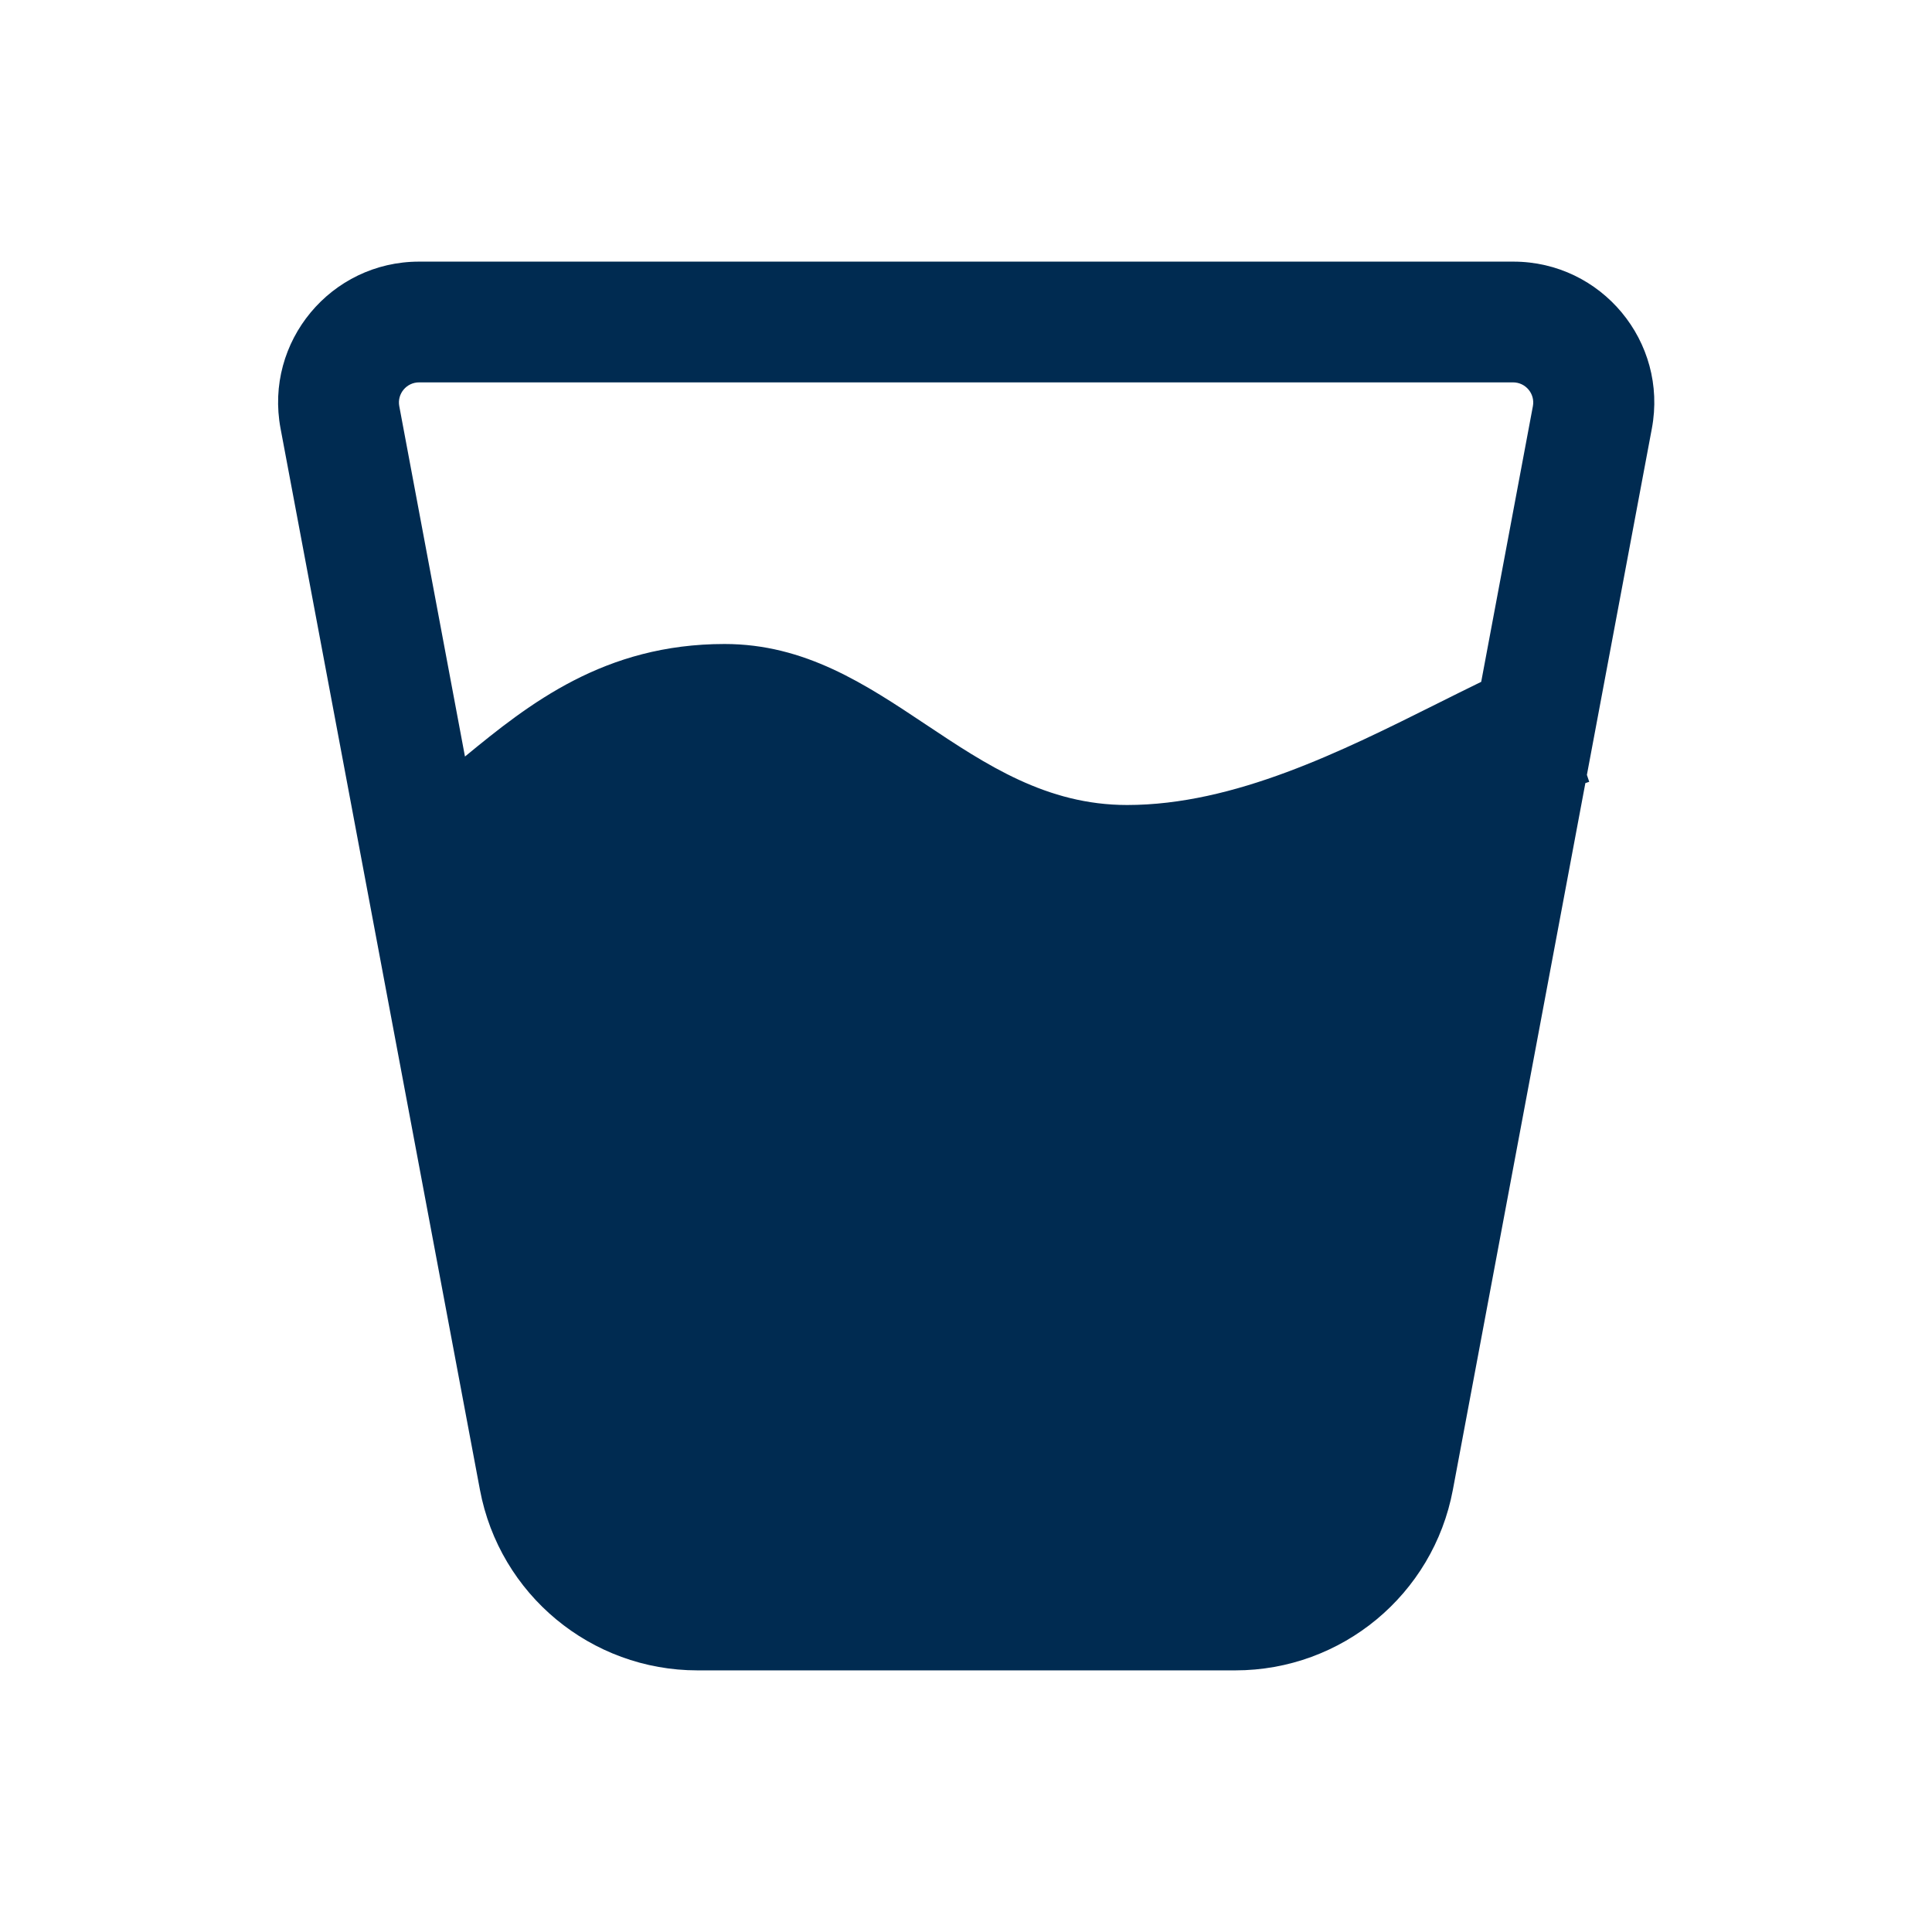
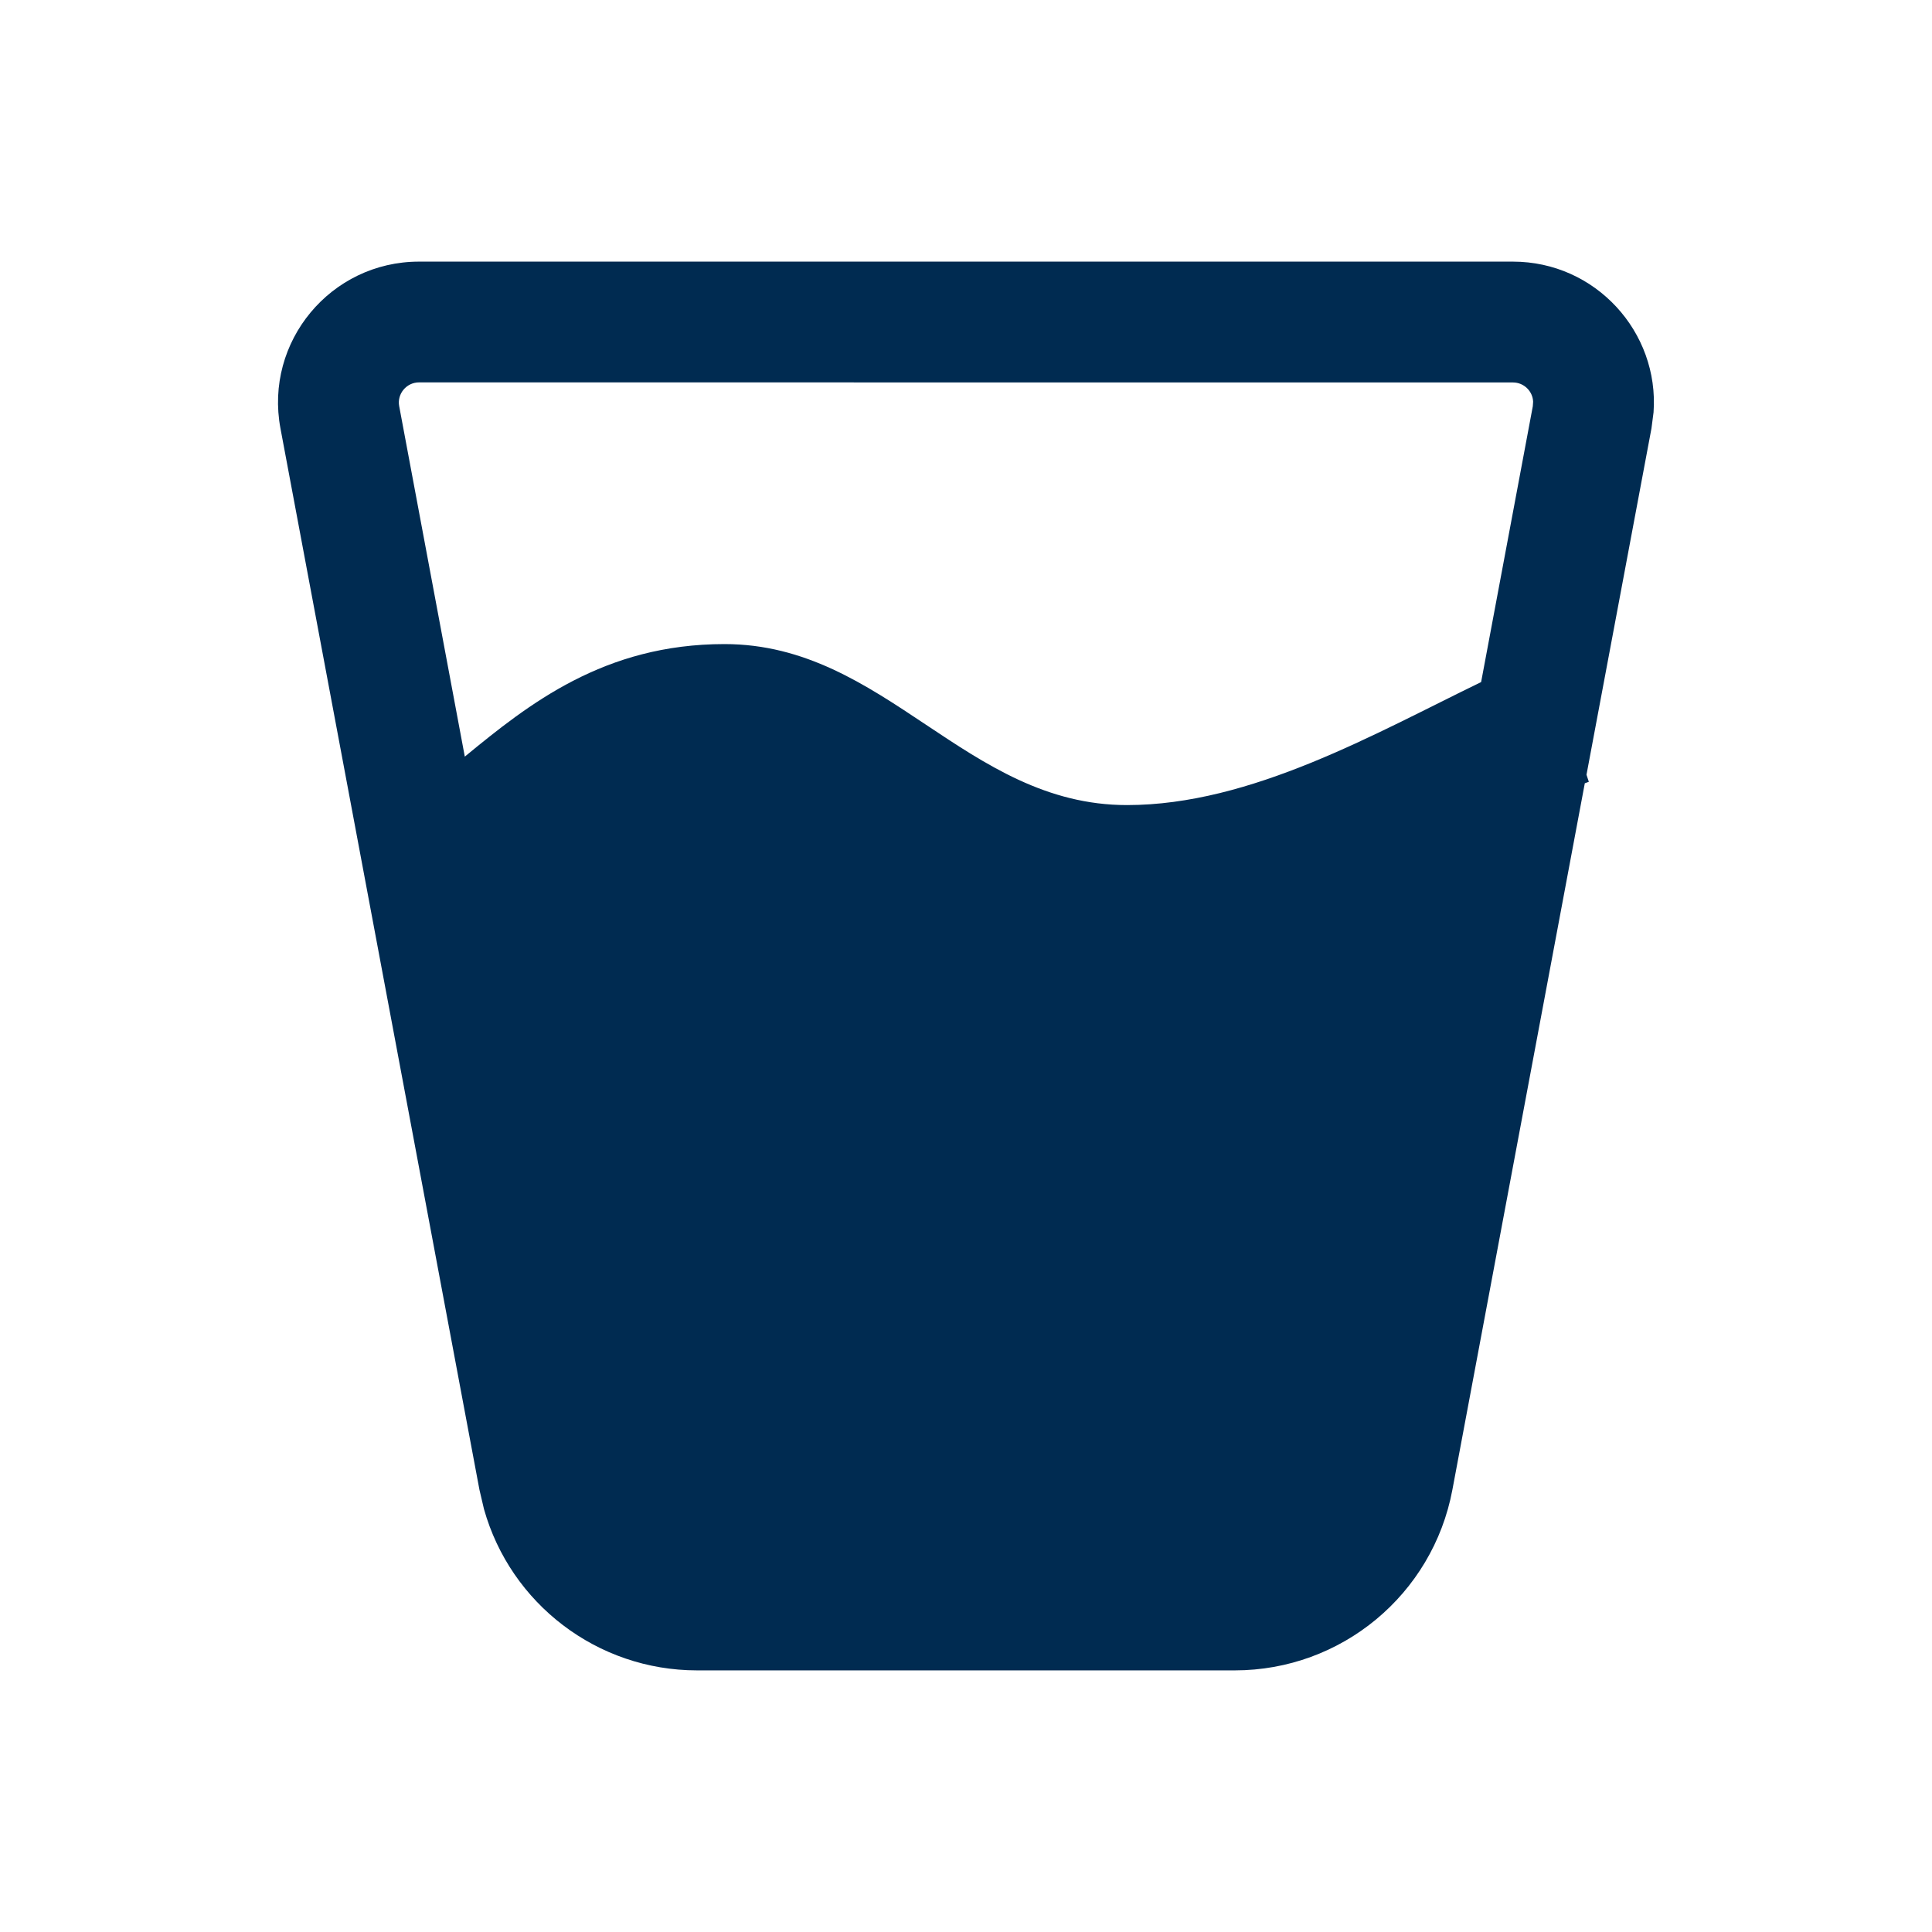
<svg xmlns="http://www.w3.org/2000/svg" width="24" height="24" viewBox="0 0 24 24" fill="none">
-   <path fill-rule="evenodd" clip-rule="evenodd" d="M3.485,5.322c-0.202,-1.078 0.626,-2.072 1.721,-2.072h0.03h0.03h0.03h0.03h0.03h0.03h0.03h0.03h0.03h0.03h0.03h0.03h0.03h0.029h0.029h0.029h0.029h0.029h0.029h0.029h0.029h0.029h0.029h0.029h0.029h0.029h0.029h0.029h0.029h0.029h0.029h0.029h0.029h0.029h0.029h0.029h0.029h0.029h0.029h0.029h0.029h0.028h0.028h0.028h0.028h0.028h0.028h0.028h0.028h0.028h0.028h0.028h0.028h0.028h0.028h0.028h0.028h0.028h0.028h0.028h0.028h0.028h0.028h0.028h0.028h0.028h0.028h0.028h0.028h0.028h0.028h0.028h0.027h0.027h0.027h0.027h0.027h0.027h0.027h0.027h0.027h0.027h0.027h0.027h0.027h0.027h0.027h0.027h0.027h0.027h0.027h0.027h0.027h0.027h0.027h0.027h0.027h0.027h0.027h0.027h0.027h0.027h0.027h0.027h0.027h0.027h0.027h0.027h0.027h0.027h0.026h0.026h0.026h0.026h0.026h0.026h0.026h0.026h0.026h0.026h0.026h0.026h0.026h0.026h0.026h0.026h0.026h0.026h0.026h0.026h0.026h0.026h0.026h0.026h0.026h0.026h0.026h0.026h0.026h0.026h0.026h0.026h0.026h0.026h0.026h0.026h0.026h0.026h0.026h0.026h0.026h0.026h0.026h0.026h0.026h0.026h0.026h0.026h0.026h0.026h0.026h0.026h0.025h0.025h0.025h0.025h0.025h0.025h0.025h0.025h0.025h0.025h0.025h0.025h0.025h0.025h0.025h0.025h0.025h0.025h0.025h0.025h0.025h0.025h0.025h0.025h0.025h0.025h0.025h0.025h0.025h0.025h0.025h0.025h0.025h0.025h0.025h0.025h0.025h0.025h0.025h0.025h0.025h0.025h0.025h0.025h0.025h0.025h0.025h0.025h0.025h0.025h0.025h0.025h0.025h0.025h0.025h0.025h0.025h0.025h0.025h0.025h0.025h0.025h0.025h0.025h0.025h0.025h0.025h0.025h0.025h0.025h0.025h0.025h0.025h0.025h0.025h0.025h0.025h0.025h0.025h0.025h0.025h0.025h0.025h0.025h0.025h0.025h0.025h0.025h0.025h0.025h0.025h0.025h0.025h0.025h0.025h0.025h0.025h0.025h0.025h0.025h0.025h0.025h0.025h0.025h0.025h0.025h0.025h0.025h0.025h0.025h0.025h0.025h0.025h0.025h0.025h0.025h0.025h0.025h0.025h0.025h0.025h0.025h0.025h0.025h0.025h0.025h0.025h0.025h0.025h0.025h0.025h0.025h0.025h0.025h0.025h0.025h0.025h0.025h0.025h0.025h0.025h0.025h0.025h0.025h0.025h0.025h0.025h0.025h0.025h0.025h0.025h0.025h0.025h0.025h0.025h0.025h0.025h0.025h0.025h0.025h0.025h0.025h0.025h0.025h0.025h0.025h0.025h0.025h0.025h0.025h0.025h0.025h0.025h0.025h0.025h0.025h0.025h0.025h0.025h0.025h0.025h0.025h0.025h0.025h0.025h0.025h0.025h0.025h0.025h0.025h0.026h0.025h0.026h0.026h0.026h0.026h0.026h0.026h0.026h0.026h0.026h0.026h0.026h0.026h0.026h0.026h0.026h0.026h0.026h0.026h0.026h0.026h0.026h0.026h0.026h0.026h0.026h0.026h0.026h0.026h0.026h0.026h0.026h0.026h0.026h0.026h0.026h0.026h0.026h0.026h0.026h0.026h0.026h0.026h0.026h0.026h0.026h0.026h0.026h0.026h0.026h0.027h0.026h0.027h0.027h0.027h0.027h0.027h0.027h0.027h0.027h0.027h0.027h0.027h0.027h0.027h0.027h0.027h0.027h0.027h0.027h0.027h0.027h0.027h0.027h0.027h0.027h0.027h0.027h0.027h0.027h0.027h0.027h0.027h0.027h0.028h0.027h0.028h0.028h0.028h0.028h0.028h0.028h0.028h0.028h0.028h0.028h0.028h0.028h0.028h0.028h0.028h0.028h0.028h0.028h0.028h0.028h0.028h0.028h0.028h0.028h0.028h0.028h0.028h0.028h0.028h0.028h0.028h0.029h0.029h0.029h0.029h0.029h0.029h0.029h0.029h0.029h0.029h0.029h0.029h0.029h0.029h0.029h0.029h0.029h0.029h0.029h0.029h0.029h0.029h0.029h0.029h0.029h0.029h0.029h0.029h0.029h0.029h0.03h0.03h0.03h0.03h0.03h0.03h0.03h0.03h0.03h0.03h0.03h0.03c1.095,0 1.923,0.995 1.721,2.073l-0.807,4.303l0.029,0.086c-0.016,0.005 -0.032,0.011 -0.048,0.016l-1.646,8.779c-0.244,1.301 -1.38,2.243 -2.703,2.243h-6.68c-1.323,0 -2.459,-0.943 -2.703,-2.243zM5.206,4.75c-0.157,0 -0.275,0.143 -0.246,0.296l0.816,4.352c0.795,-0.654 1.731,-1.398 3.225,-1.398c1,0 1.75,0.5 2.5,1c0.75,0.5 1.5,1 2.5,1c1.333,0 2.667,-0.667 3.852,-1.259c0.186,-0.093 0.369,-0.184 0.547,-0.271l0.642,-3.424c0.029,-0.153 -0.089,-0.296 -0.246,-0.296h-0.03h-0.03h-0.03h-0.03h-0.03h-0.03h-0.03h-0.03h-0.03h-0.03h-0.03h-0.03h-0.029h-0.029h-0.029h-0.029h-0.029h-0.029h-0.029h-0.029h-0.029h-0.029h-0.029h-0.029h-0.029h-0.029h-0.029h-0.029h-0.029h-0.029h-0.029h-0.029h-0.029h-0.029h-0.029h-0.029h-0.029h-0.029h-0.029h-0.029h-0.029h-0.029h-0.028h-0.028h-0.028h-0.028h-0.028h-0.028h-0.028h-0.028h-0.028h-0.028h-0.028h-0.028h-0.028h-0.028h-0.028h-0.028h-0.028h-0.028h-0.028h-0.028h-0.028h-0.028h-0.028h-0.028h-0.028h-0.028h-0.028h-0.028h-0.028h-0.028h-0.028h-0.027h-0.028h-0.027h-0.027h-0.027h-0.027h-0.027h-0.027h-0.027h-0.027h-0.027h-0.027h-0.027h-0.027h-0.027h-0.027h-0.027h-0.027h-0.027h-0.027h-0.027h-0.027h-0.027h-0.027h-0.027h-0.027h-0.027h-0.027h-0.027h-0.027h-0.027h-0.027h-0.027h-0.027h-0.026h-0.027h-0.026h-0.026h-0.026h-0.026h-0.026h-0.026h-0.026h-0.026h-0.026h-0.026h-0.026h-0.026h-0.026h-0.026h-0.026h-0.026h-0.026h-0.026h-0.026h-0.026h-0.026h-0.026h-0.026h-0.026h-0.026h-0.026h-0.026h-0.026h-0.026h-0.026h-0.026h-0.026h-0.026h-0.026h-0.026h-0.026h-0.026h-0.026h-0.026h-0.026h-0.026h-0.026h-0.026h-0.026h-0.026h-0.026h-0.026h-0.026h-0.026h-0.025h-0.026h-0.025h-0.025h-0.025h-0.025h-0.025h-0.025h-0.025h-0.025h-0.025h-0.025h-0.025h-0.025h-0.025h-0.025h-0.025h-0.025h-0.025h-0.025h-0.025h-0.025h-0.025h-0.025h-0.025h-0.025h-0.025h-0.025h-0.025h-0.025h-0.025h-0.025h-0.025h-0.025h-0.025h-0.025h-0.025h-0.025h-0.025h-0.025h-0.025h-0.025h-0.025h-0.025h-0.025h-0.025h-0.025h-0.025h-0.025h-0.025h-0.025h-0.025h-0.025h-0.025h-0.025h-0.025h-0.025h-0.025h-0.025h-0.025h-0.025h-0.025h-0.025h-0.025h-0.025h-0.025h-0.025h-0.025h-0.025h-0.025h-0.025h-0.025h-0.025h-0.025h-0.025h-0.025h-0.025h-0.025h-0.025h-0.025h-0.025h-0.025h-0.025h-0.025h-0.025h-0.025h-0.025h-0.025h-0.025h-0.025h-0.025h-0.025h-0.025h-0.025h-0.025h-0.025h-0.025h-0.025h-0.025h-0.025h-0.025h-0.025h-0.025h-0.025h-0.025h-0.025h-0.025h-0.025h-0.025h-0.025h-0.025h-0.025h-0.025h-0.025h-0.025h-0.025h-0.025h-0.025h-0.025h-0.025h-0.025h-0.025h-0.025h-0.025h-0.025h-0.025h-0.025h-0.025h-0.025h-0.025h-0.025h-0.025h-0.025h-0.025h-0.025h-0.025h-0.025h-0.025h-0.025h-0.025h-0.025h-0.025h-0.025h-0.025h-0.025h-0.025h-0.025h-0.025h-0.025h-0.025h-0.025h-0.025h-0.025h-0.025h-0.025h-0.025h-0.025h-0.025h-0.025h-0.025h-0.025h-0.025h-0.025h-0.025h-0.025h-0.025h-0.025h-0.025h-0.025h-0.025h-0.025h-0.025h-0.025h-0.025h-0.025h-0.025h-0.025h-0.025h-0.025h-0.025h-0.025h-0.025h-0.025h-0.025h-0.025h-0.025h-0.025h-0.025h-0.025h-0.025h-0.025h-0.025h-0.026h-0.026h-0.026h-0.026h-0.026h-0.026h-0.026h-0.026h-0.026h-0.026h-0.026h-0.026h-0.026h-0.026h-0.026h-0.026h-0.026h-0.026h-0.026h-0.026h-0.026h-0.026h-0.026h-0.026h-0.026h-0.026h-0.026h-0.026h-0.026h-0.026h-0.026h-0.026h-0.026h-0.026h-0.026h-0.026h-0.026h-0.026h-0.026h-0.026h-0.026h-0.026h-0.026h-0.026h-0.026h-0.026h-0.026h-0.026h-0.026h-0.026h-0.026h-0.026h-0.027h-0.027h-0.027h-0.027h-0.027h-0.027h-0.027h-0.027h-0.027h-0.027h-0.027h-0.027h-0.027h-0.027h-0.027h-0.027h-0.027h-0.027h-0.027h-0.027h-0.027h-0.027h-0.027h-0.027h-0.027h-0.027h-0.027h-0.027h-0.027h-0.027h-0.027h-0.027h-0.027h-0.027h-0.027h-0.027h-0.027h-0.027h-0.028h-0.028h-0.028h-0.028h-0.028h-0.028h-0.028h-0.028h-0.028h-0.028h-0.028h-0.028h-0.028h-0.028h-0.028h-0.028h-0.028h-0.028h-0.028h-0.028h-0.028h-0.028h-0.028h-0.028h-0.028h-0.028h-0.028h-0.028h-0.028h-0.028h-0.028h-0.029h-0.029h-0.029h-0.029h-0.029h-0.029h-0.029h-0.029h-0.029h-0.029h-0.029h-0.029h-0.029h-0.029h-0.029h-0.029h-0.029h-0.029h-0.029h-0.029h-0.029h-0.029h-0.029h-0.029h-0.029h-0.029h-0.029h-0.029h-0.03h-0.03h-0.03h-0.03h-0.03h-0.03h-0.03h-0.03h-0.03h-0.03h-0.03h-0.03z" fill="#002B51" />
+   <path d="M18.794,3.25c1.026,0 1.819,0.875 1.747,1.872l-0.026,0.2l-0.807,4.302l0.029,0.088c-0.016,0.005 -0.033,0.012 -0.05,0.018l-1.645,8.777c-0.244,1.301 -1.38,2.243 -2.703,2.243h-6.68c-1.241,0 -2.317,-0.829 -2.647,-2.004l-0.056,-0.239l-2.472,-13.185c-0.202,-1.078 0.626,-2.072 1.721,-2.072zM5.206,4.75c-0.157,0 -0.276,0.143 -0.247,0.296l0.815,4.353c0.795,-0.654 1.731,-1.398 3.226,-1.398c2,0 3,2 5,2c1.542,-0 3.085,-0.891 4.399,-1.528l0.642,-3.426l0.004,-0.057c-0.005,-0.13 -0.114,-0.239 -0.251,-0.239z" fill="#002B51" />
</svg>
